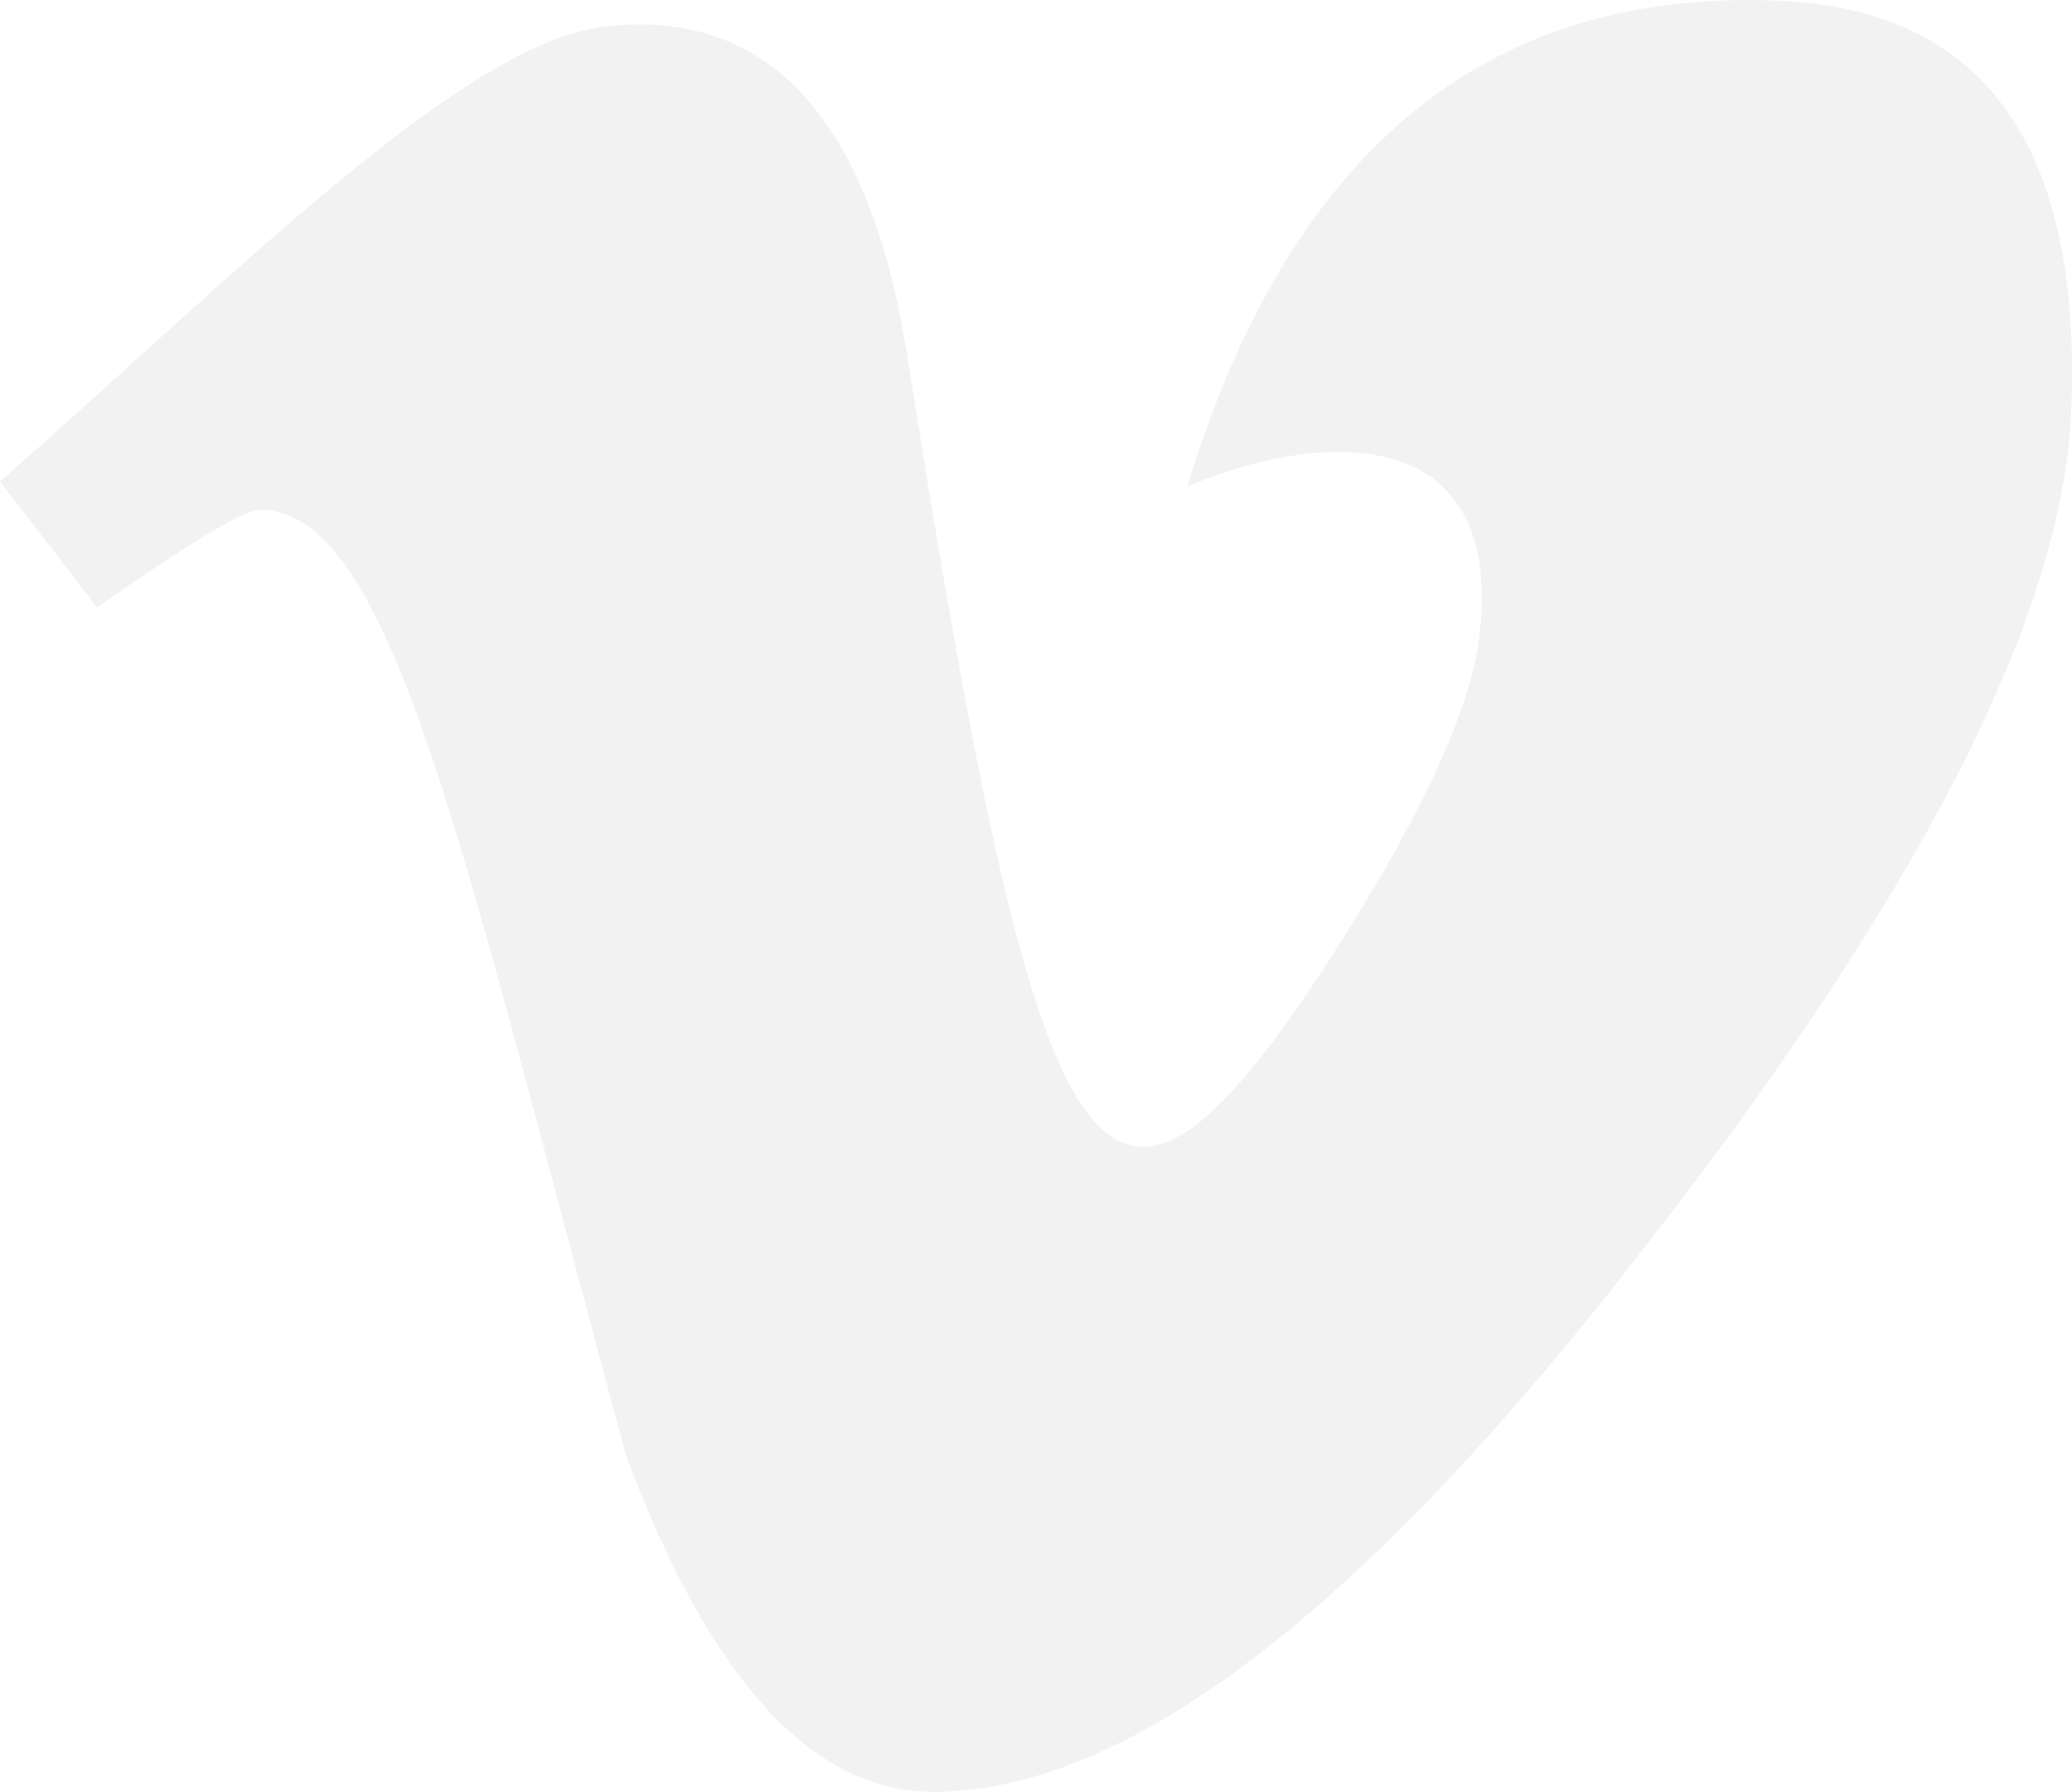
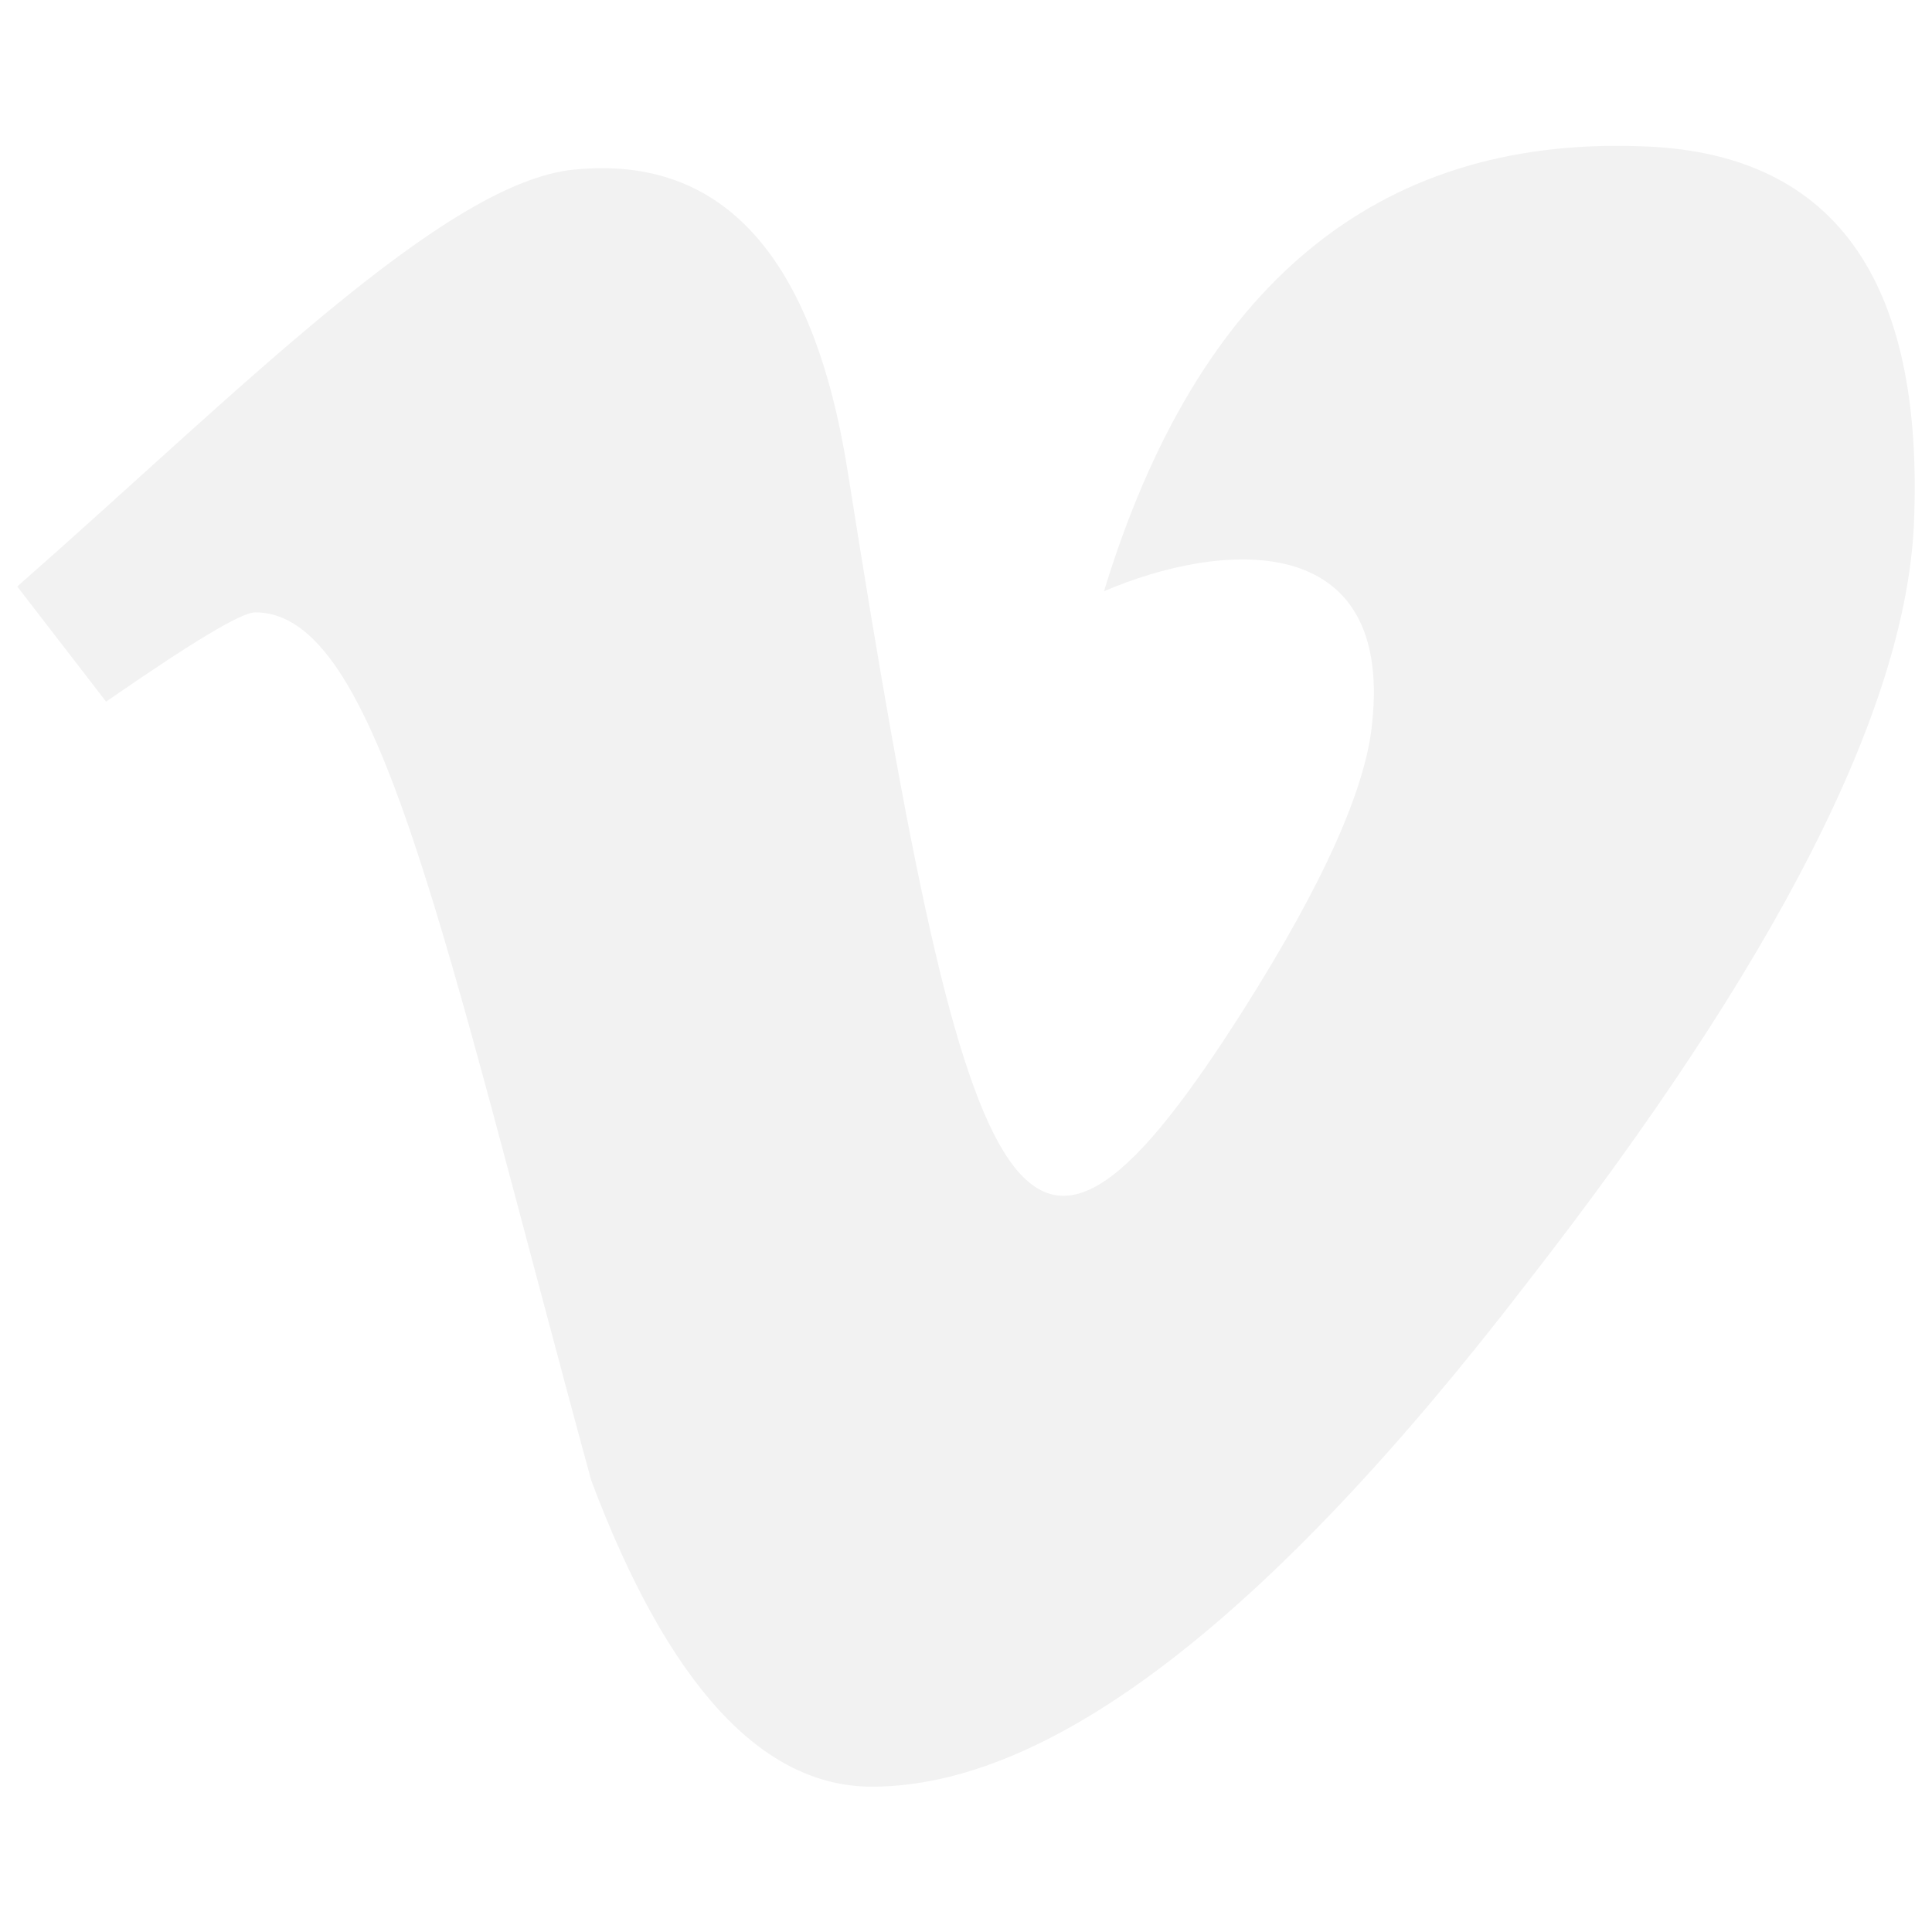
- <svg xmlns="http://www.w3.org/2000/svg" version="1.1" id="Layer_1" focusable="false" x="0px" y="0px" viewBox="0 0 448 387.4" style="enable-background:new 0 0 448 387.4;" xml:space="preserve">
+ <svg xmlns="http://www.w3.org/2000/svg" version="1.1" id="Layer_1" focusable="false" x="0px" y="0px" width="448px" height="448px" viewBox="0 0 448 448" style="enable-background:new 0 0 448 448;" xml:space="preserve">
  <style type="text/css">
- 	.st0{fill:#F2F2F2;}
+ 	.st0{display:none;fill:#F2F2F2;}
+ 	.st1{fill:#F2F2F2;}
</style>
-   <path class="st0" d="M447.8,89.5c-2,43.6-32.4,103.3-91.4,179.1C295.5,347.8,244,387.4,201.8,387.4c-26.1,0-48.2-24.1-66.3-72.3  c-35.2-129.2-50.2-204.9-79.3-204.9c-3.4,0-15.1,7.1-35.2,21.1L0,104.1C51.6,58.8,100.9,8.4,131.8,5.6c34.9-3.4,56.3,20.5,64.4,71.5  c28.7,181.5,41.4,208.9,93.6,126.7c18.7-29.6,28.8-52.1,30.2-67.6c4.8-45.9-35.8-42.8-63.3-31c22-72.1,64.1-107.1,126.2-105.1  C428.7,1.3,450.4,31.2,447.8,89.5L447.8,89.5z" />
+   <path class="st0" d="M100.3,448H7.4V148.9h92.9V448z M53.8,108.1C24.1,108.1,0,83.5,0,53.8S24.1,0,53.8,0s53.8,24.1,53.8,53.8  S83.5,108.1,53.8,108.1z M447.9,448h-92.7V302.4c0-34.7-0.7-79.2-48.3-79.2c-48.3,0-55.7,37.7-55.7,76.7V448h-92.8V148.9h89.1v40.8  h1.3c12.4-23.5,42.7-48.3,87.9-48.3c94,0,111.3,61.9,111.3,142.3V448H447.9z" />
+   <path class="st1" d="M443.8,121.7c-2,42.8-31.8,101.5-89.8,175.9c-59.8,77.8-110.4,116.7-151.8,116.7c-25.6,0-47.3-23.7-65.1-71  C102.5,216.3,87.8,142,59.2,142c-3.3,0-14.8,7-34.6,20.7L4,136c50.7-44.5,99.1-94,129.4-96.7c34.3-3.3,55.3,20.1,63.2,70.2  c28.2,178.3,40.7,205.2,91.9,124.4c18.4-29.1,28.3-51.2,29.7-66.4c4.7-45.1-35.2-42-62.2-30.4c21.6-70.8,63-105.2,123.9-103.2  C425,35,446.3,64.4,443.8,121.7L443.8,121.7z" />
</svg>
